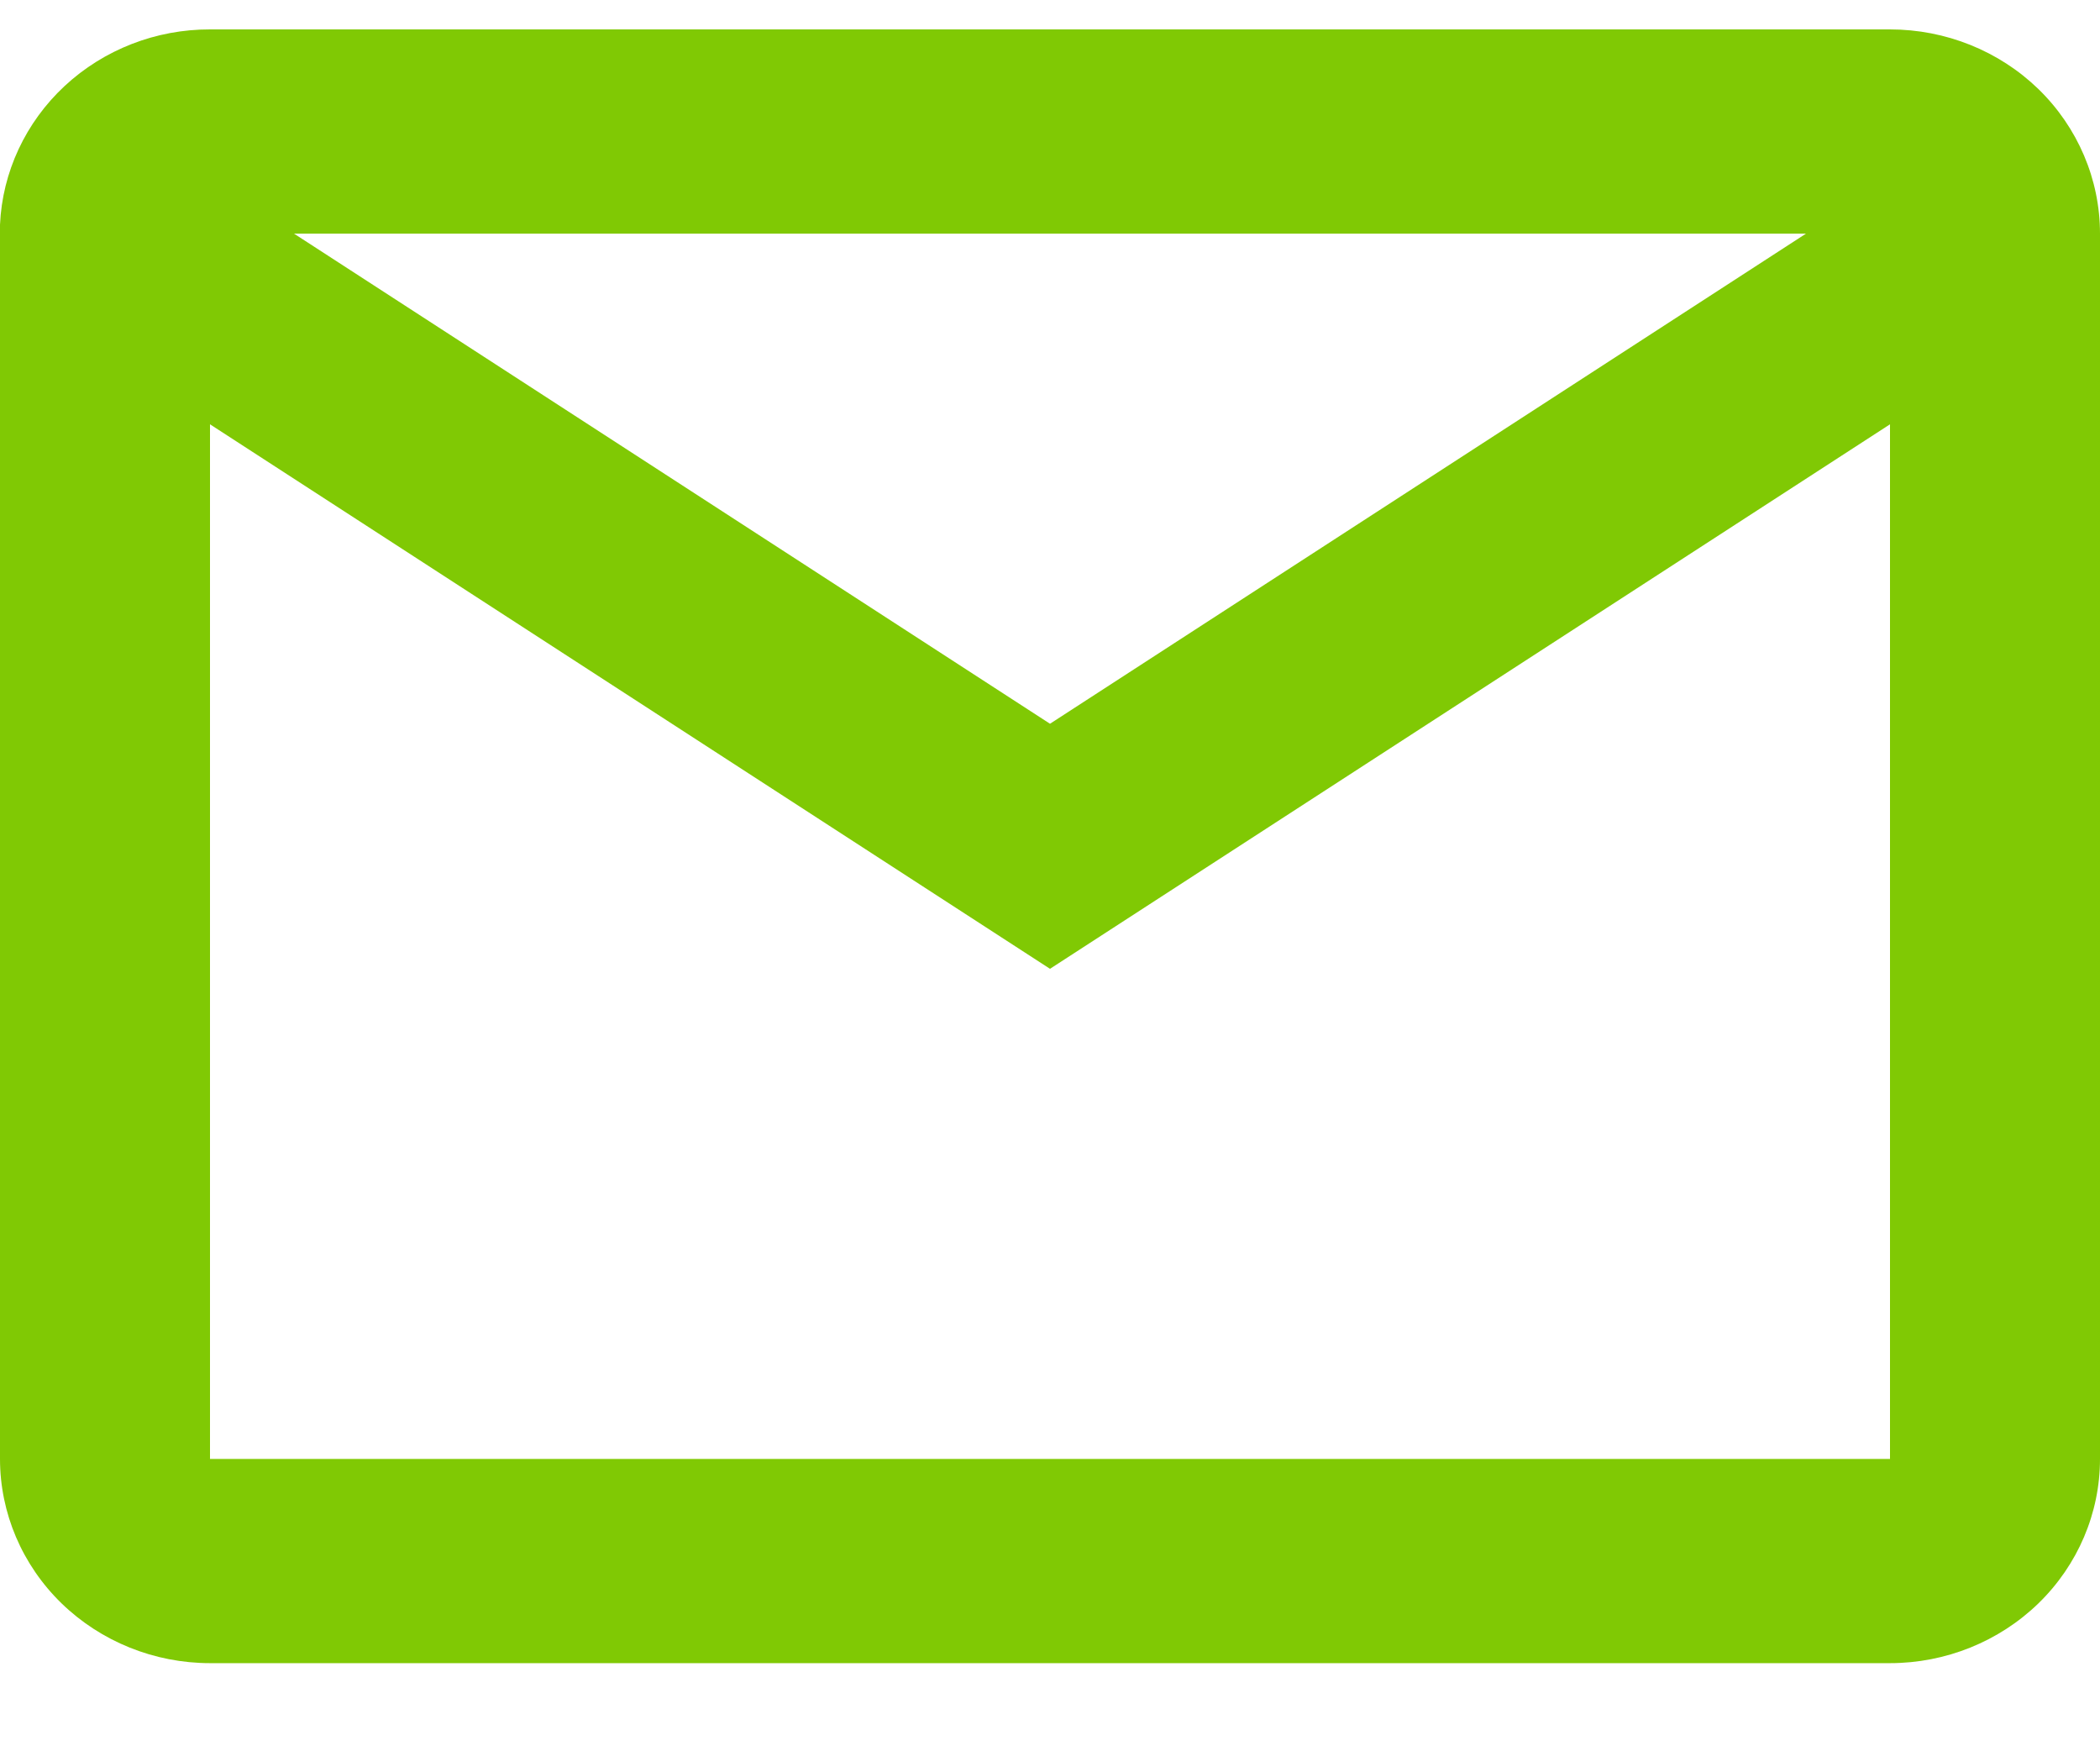
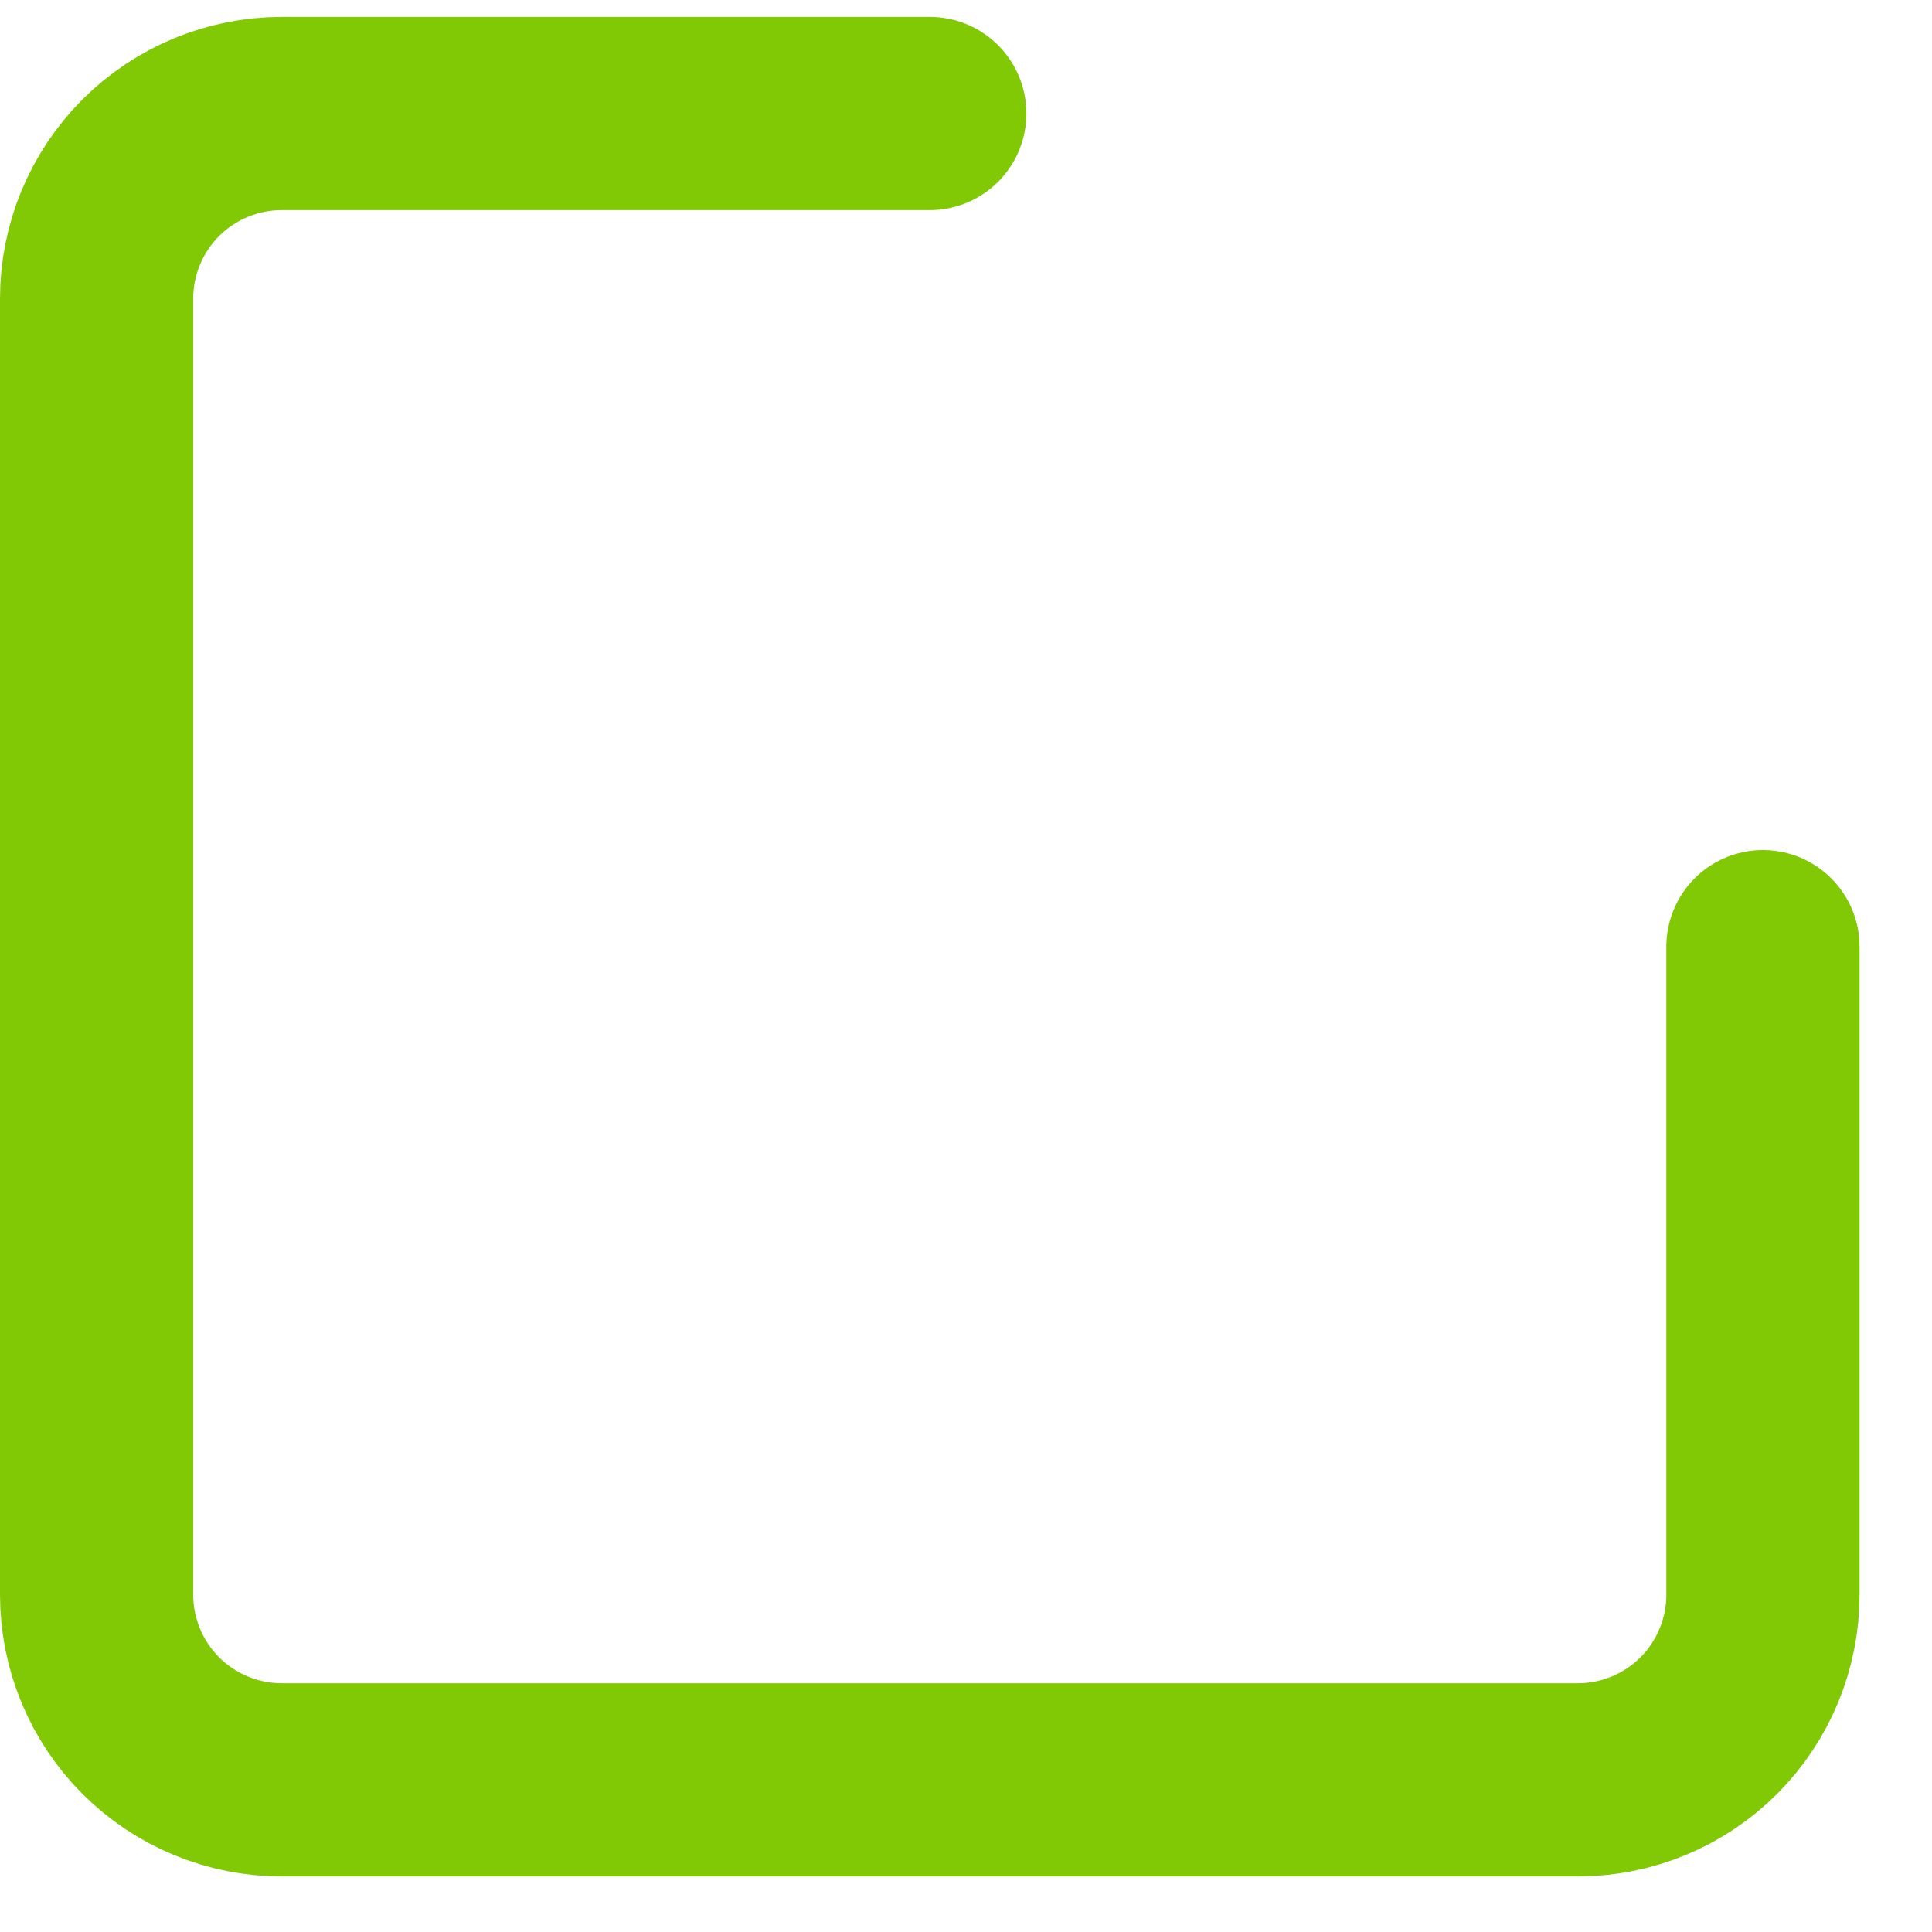
- <svg xmlns="http://www.w3.org/2000/svg" width="18" height="15" viewBox="0 0 18 15" fill="none">
-   <path d="M16.2 14.252H1.8C1.323 14.252 0.865 14.067 0.527 13.739C0.19 13.411 0 12.966 0 12.502V1.926C0.02 1.475 0.219 1.049 0.554 0.737C0.89 0.425 1.336 0.251 1.8 0.252H16.2C16.677 0.252 17.135 0.436 17.473 0.764C17.81 1.092 18 1.538 18 2.002V12.502C18 12.966 17.81 13.411 17.473 13.739C17.135 14.067 16.677 14.252 16.2 14.252ZM1.8 3.636V12.502H16.2V3.636L9 8.302L1.8 3.636ZM2.52 2.002L9 6.202L15.48 2.002H2.52Z" fill="#80C904" />
+ <svg xmlns="http://www.w3.org/2000/svg" width="20" height="20" viewBox="0 0 20 20" fill="none">
+   <path d="M9.625 1.175H2.917C2.408 1.175 1.921 1.377 1.561 1.736C1.202 2.096 1 2.583 1 3.092V16.508C1 17.017 1.202 17.504 1.561 17.864C1.921 18.223 2.408 18.425 2.917 18.425H16.333C16.842 18.425 17.329 18.223 17.689 17.864C18.048 17.504 18.25 17.017 18.25 16.508V9.8" stroke="#80C904" stroke-width="2" stroke-linecap="round" stroke-linejoin="round" />
</svg>
